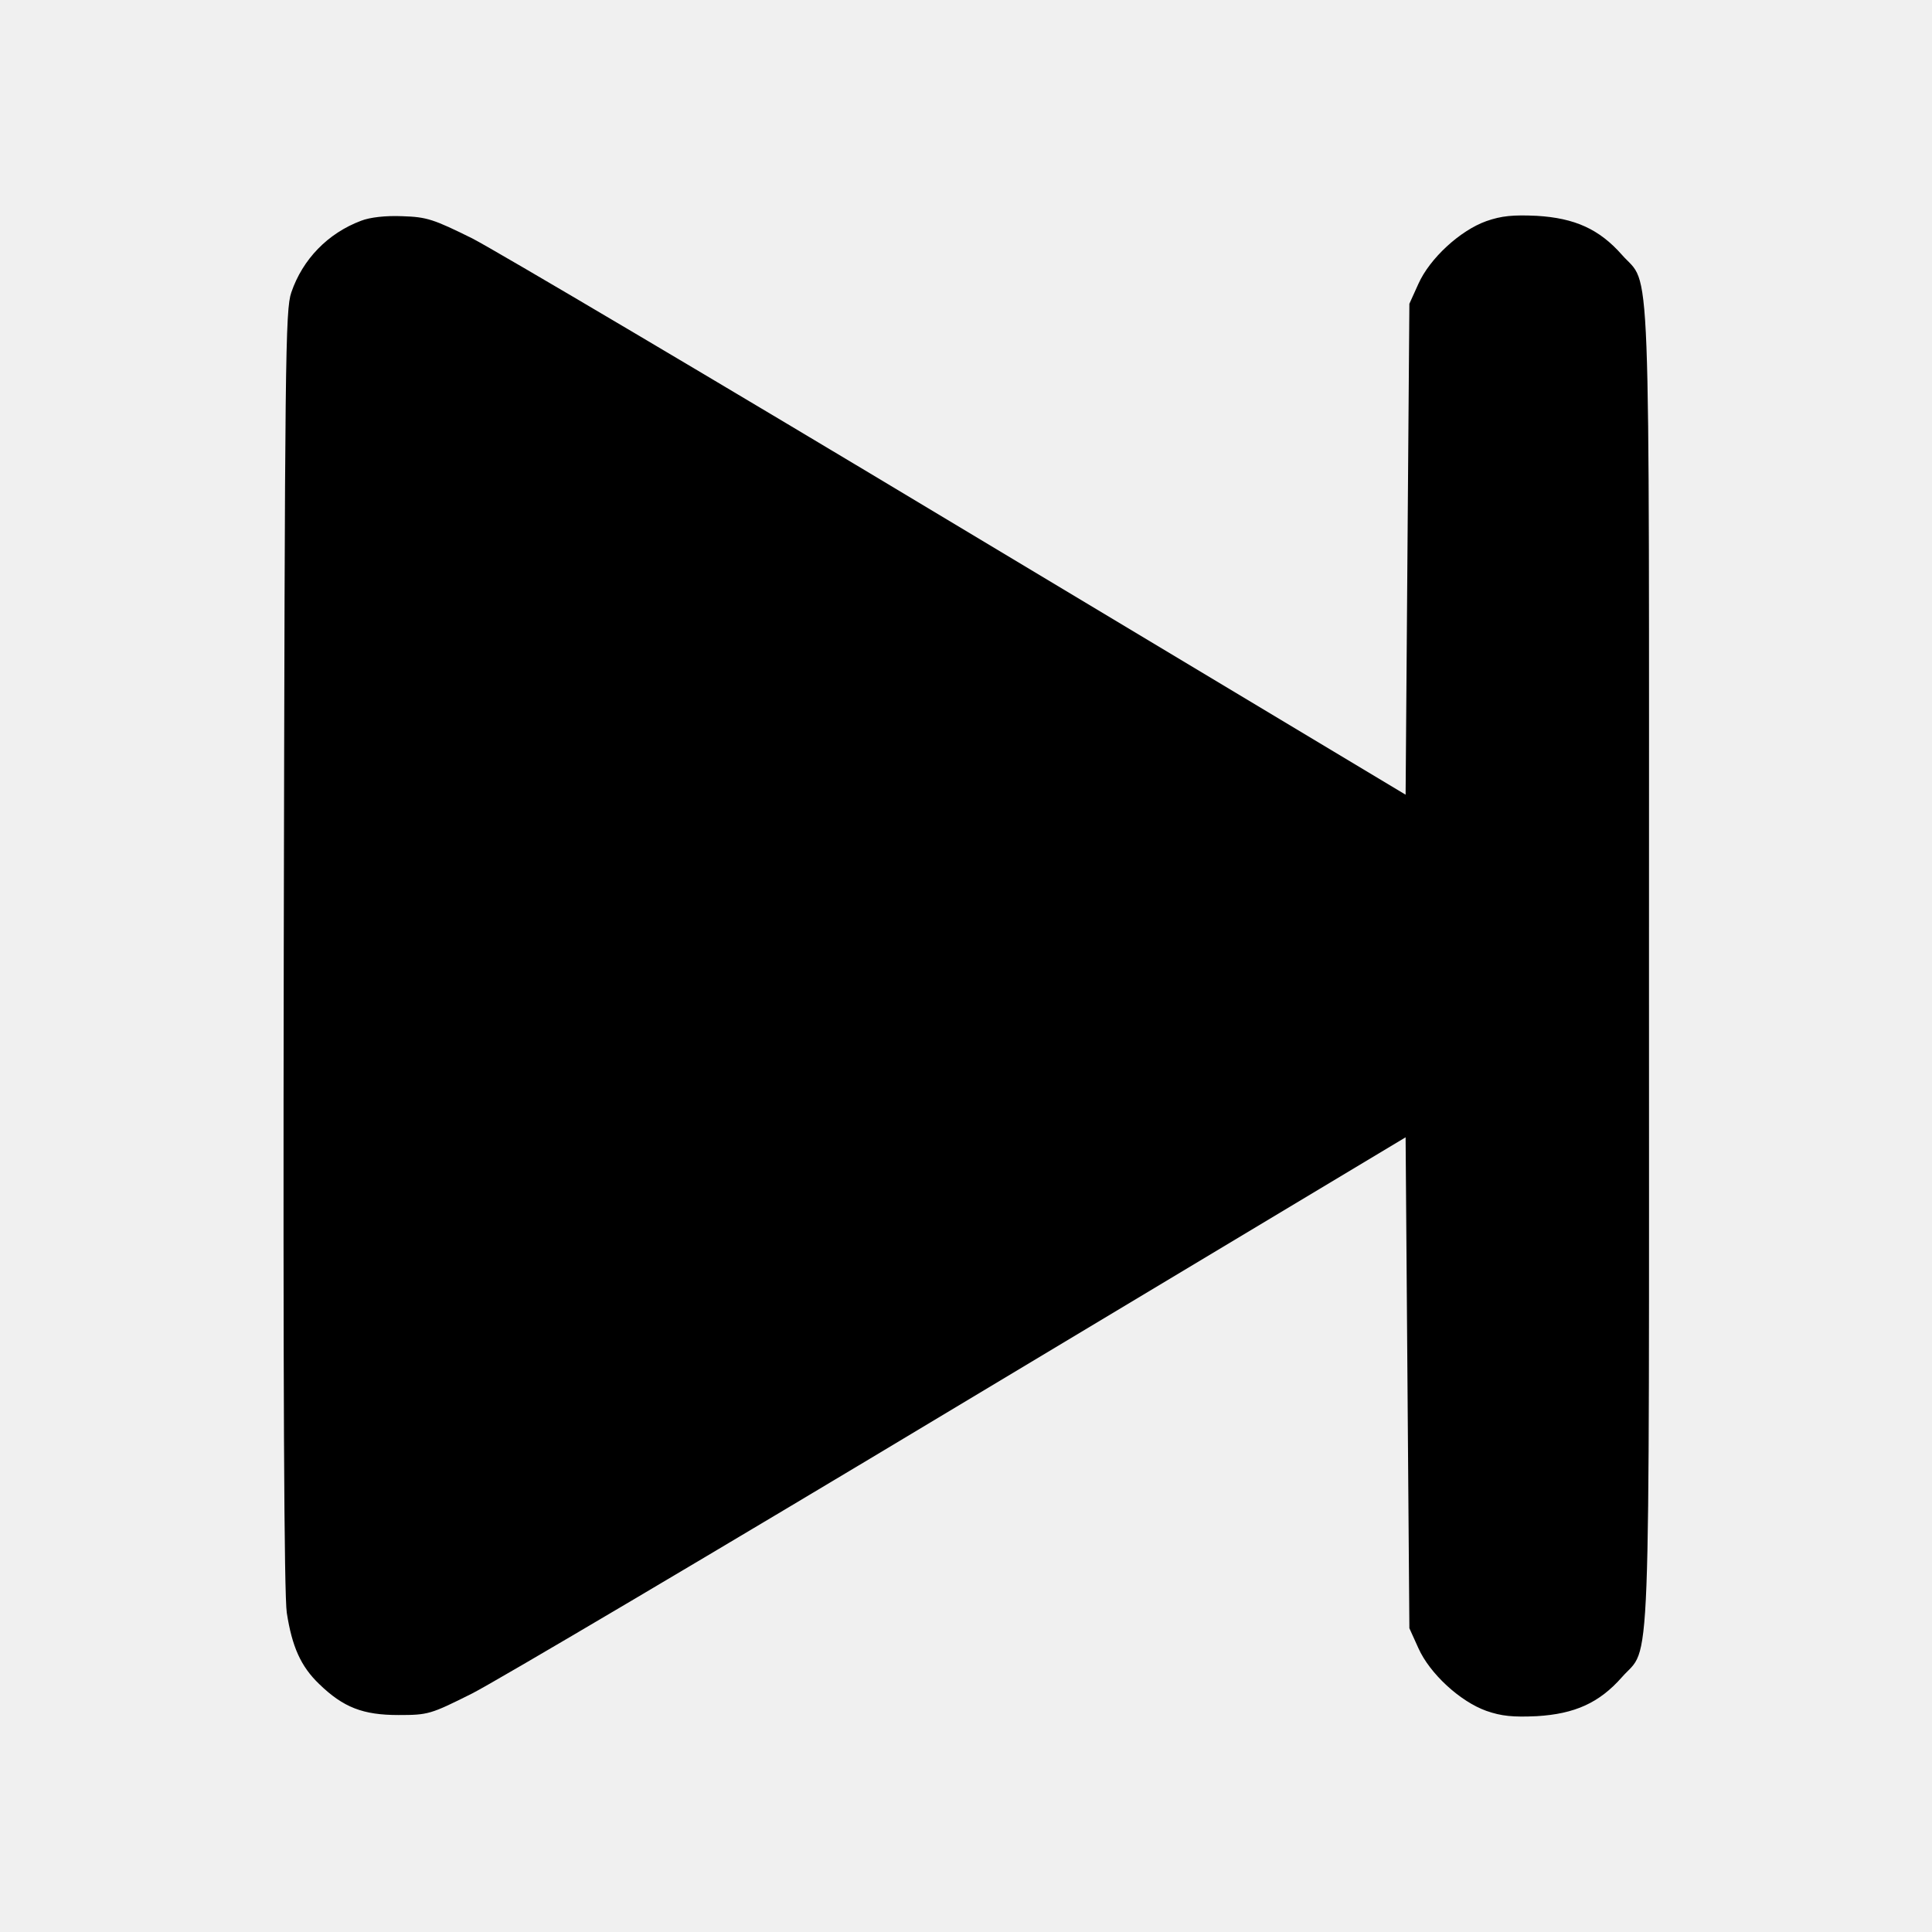
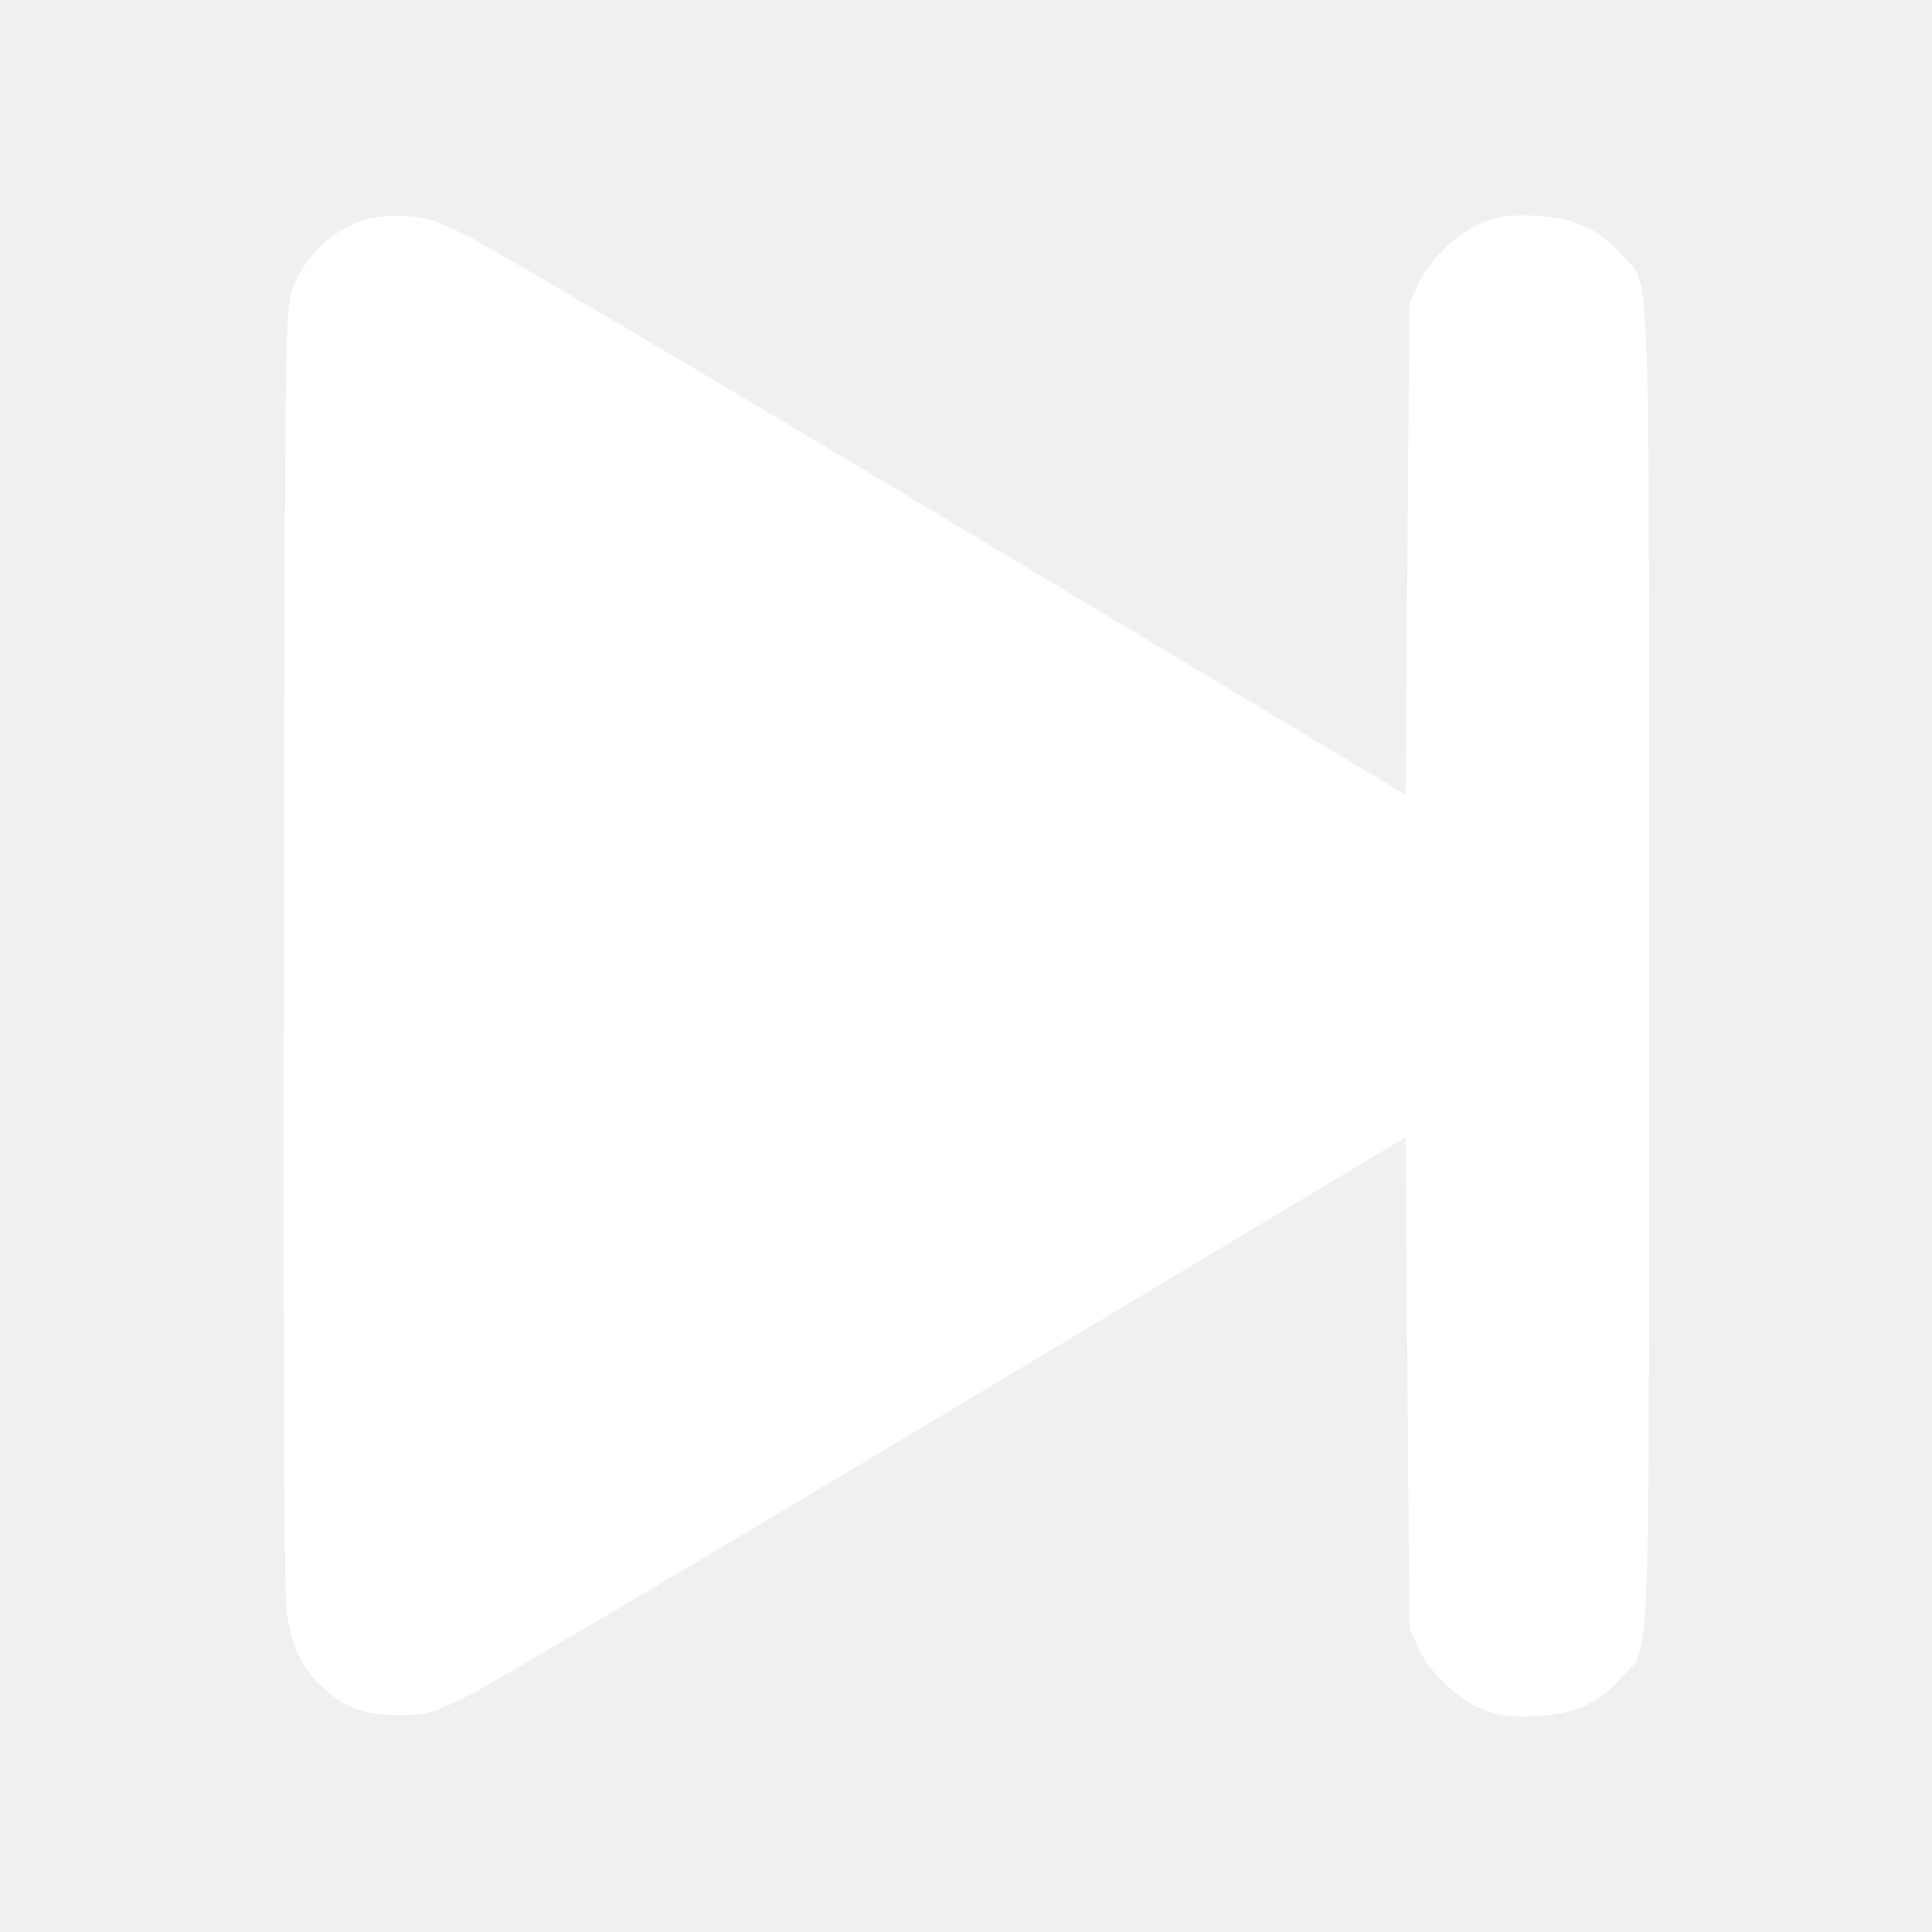
- <svg xmlns="http://www.w3.org/2000/svg" version="1.0" width="512pt" height="512pt" viewBox="0 0 512 512" preserveAspectRatio="xMidYMid meet">
-   <g transform="translate(0,512) scale(0.1,-0.1)" fill="#000000" stroke="none">
-     <path d="M957 4535 c-88 -33 -155 -102 -185 -190 -16 -46 -17 -173 -20 -1740 -2 -1162 1 -1712 8 -1759 14 -90 37 -142 86 -189 64 -62 116 -82 210 -82 79 0 85 2 195 57 63 32 645 376 1294 766 l1180 708 5 -651 5 -650 24 -53 c30 -67 110 -141 180 -166 40 -14 71 -17 134 -14 100 6 165 35 225 103 78 89 72 -66 72 1885 0 1951 6 1796 -72 1885 -60 68 -125 97 -225 103 -63 3 -94 0 -134 -14 -70 -25 -150 -99 -180 -166 l-24 -53 -5 -650 -5 -651 -1180 708 c-649 390 -1231 734 -1293 766 -103 51 -121 57 -185 59 -45 2 -87 -3 -110 -12z" />
-   </g>
+ <svg xmlns="http://www.w3.org/2000/svg" width="30" height="30" viewBox="0 0 30 30" fill="none">
+   <path d="M5.608 3.428C5.092 3.621 4.699 4.025 4.524 4.541C4.43 4.81 4.424 5.555 4.406 14.736C4.395 21.545 4.412 24.767 4.453 25.043C4.535 25.57 4.67 25.875 4.957 26.15C5.332 26.514 5.637 26.631 6.188 26.631C6.651 26.631 6.686 26.619 7.33 26.297C7.699 26.109 11.11 24.094 14.912 21.808L21.826 17.66L21.856 21.474L21.885 25.283L22.026 25.594C22.201 25.986 22.67 26.42 23.08 26.566C23.315 26.648 23.496 26.666 23.865 26.648C24.451 26.613 24.832 26.443 25.184 26.045C25.641 25.523 25.606 26.432 25.606 15C25.606 3.568 25.641 4.476 25.184 3.955C24.832 3.557 24.451 3.387 23.865 3.351C23.496 3.334 23.315 3.351 23.08 3.433C22.67 3.58 22.201 4.014 22.026 4.406L21.885 4.717L21.856 8.525L21.826 12.34L14.912 8.191C11.11 5.906 7.699 3.891 7.336 3.703C6.733 3.404 6.627 3.369 6.252 3.357C5.988 3.346 5.742 3.375 5.608 3.428Z" fill="white" />
</svg>
